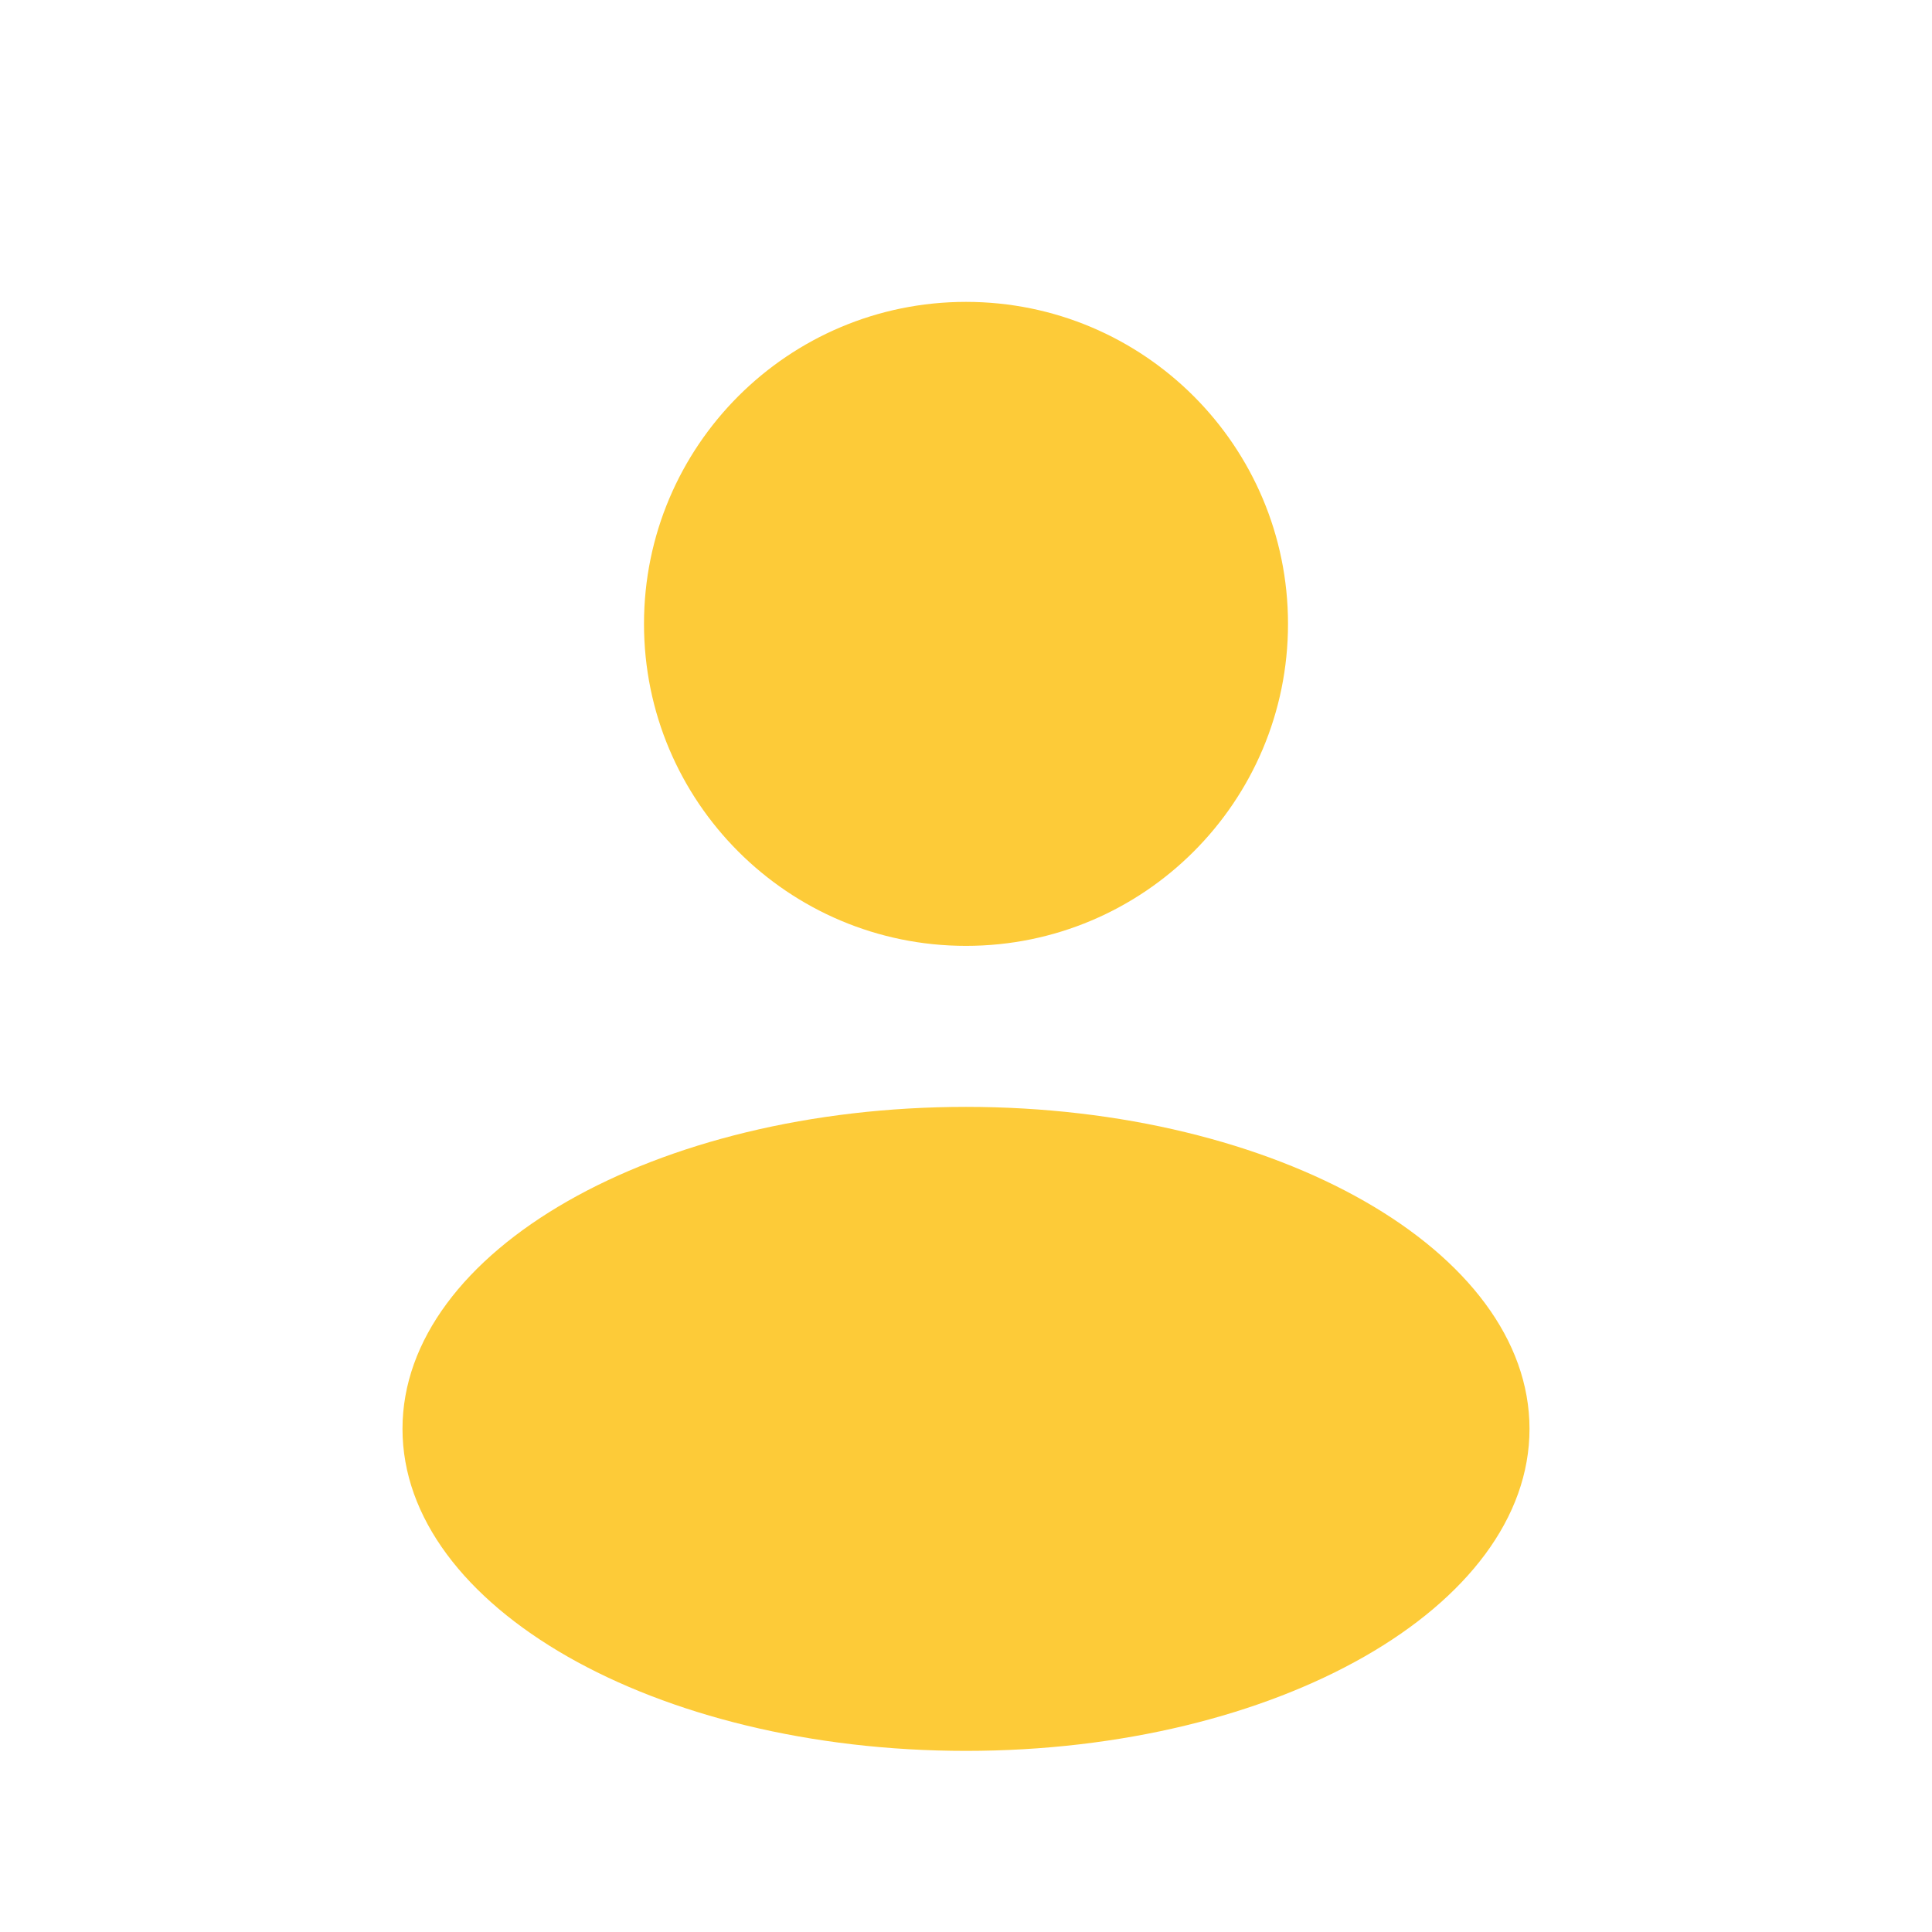
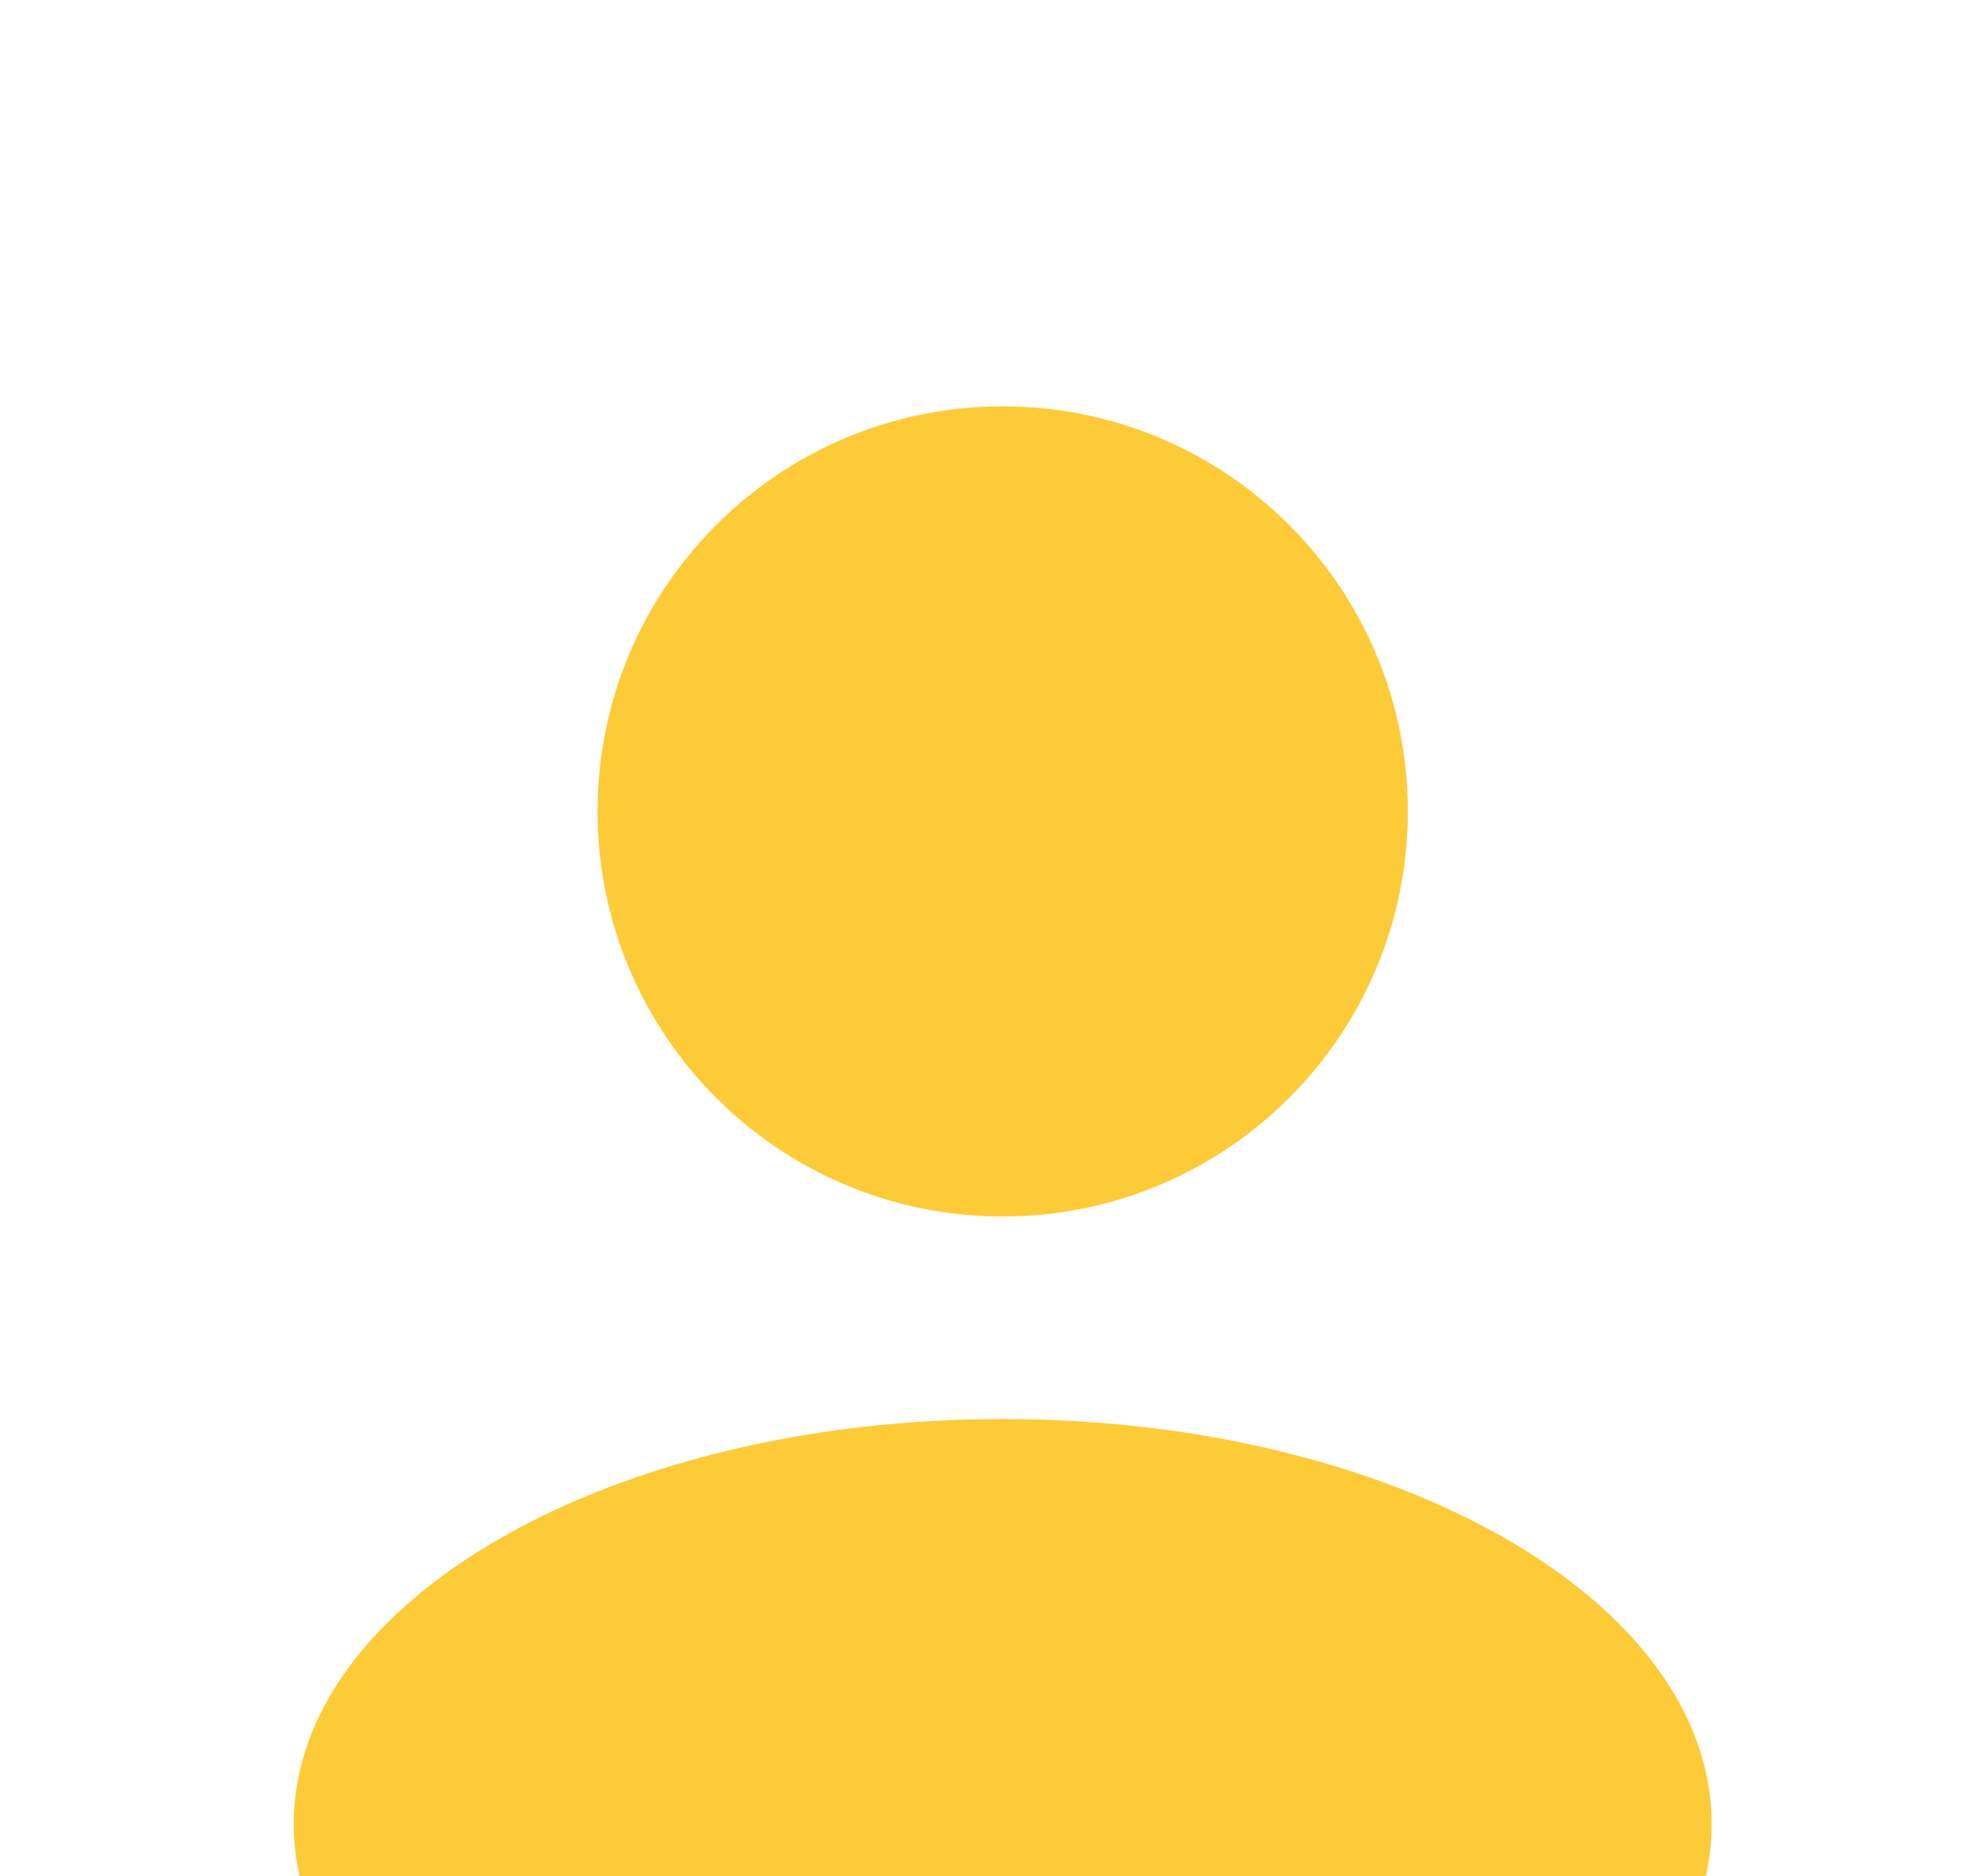
- <svg xmlns="http://www.w3.org/2000/svg" width="160" height="160" viewBox="0 0 160 150" fill="none">
+ <svg xmlns="http://www.w3.org/2000/svg" width="100" height="95" viewBox="14 0 130 110" fill="none">
  <path fill-rule="evenodd" clip-rule="evenodd" d="M80 73.333C94.728 73.333 106.667 61.394 106.667 46.667C106.667 31.939 94.728 20 80 20C65.272 20 53.333 31.939 53.333 46.667C53.333 61.394 65.272 73.333 80 73.333ZM80 140C105.773 140 126.667 128.061 126.667 113.333C126.667 98.606 105.773 86.667 80 86.667C54.227 86.667 33.333 98.606 33.333 113.333C33.333 128.061 54.227 140 80 140Z" fill="#FDCB38" />
</svg>
